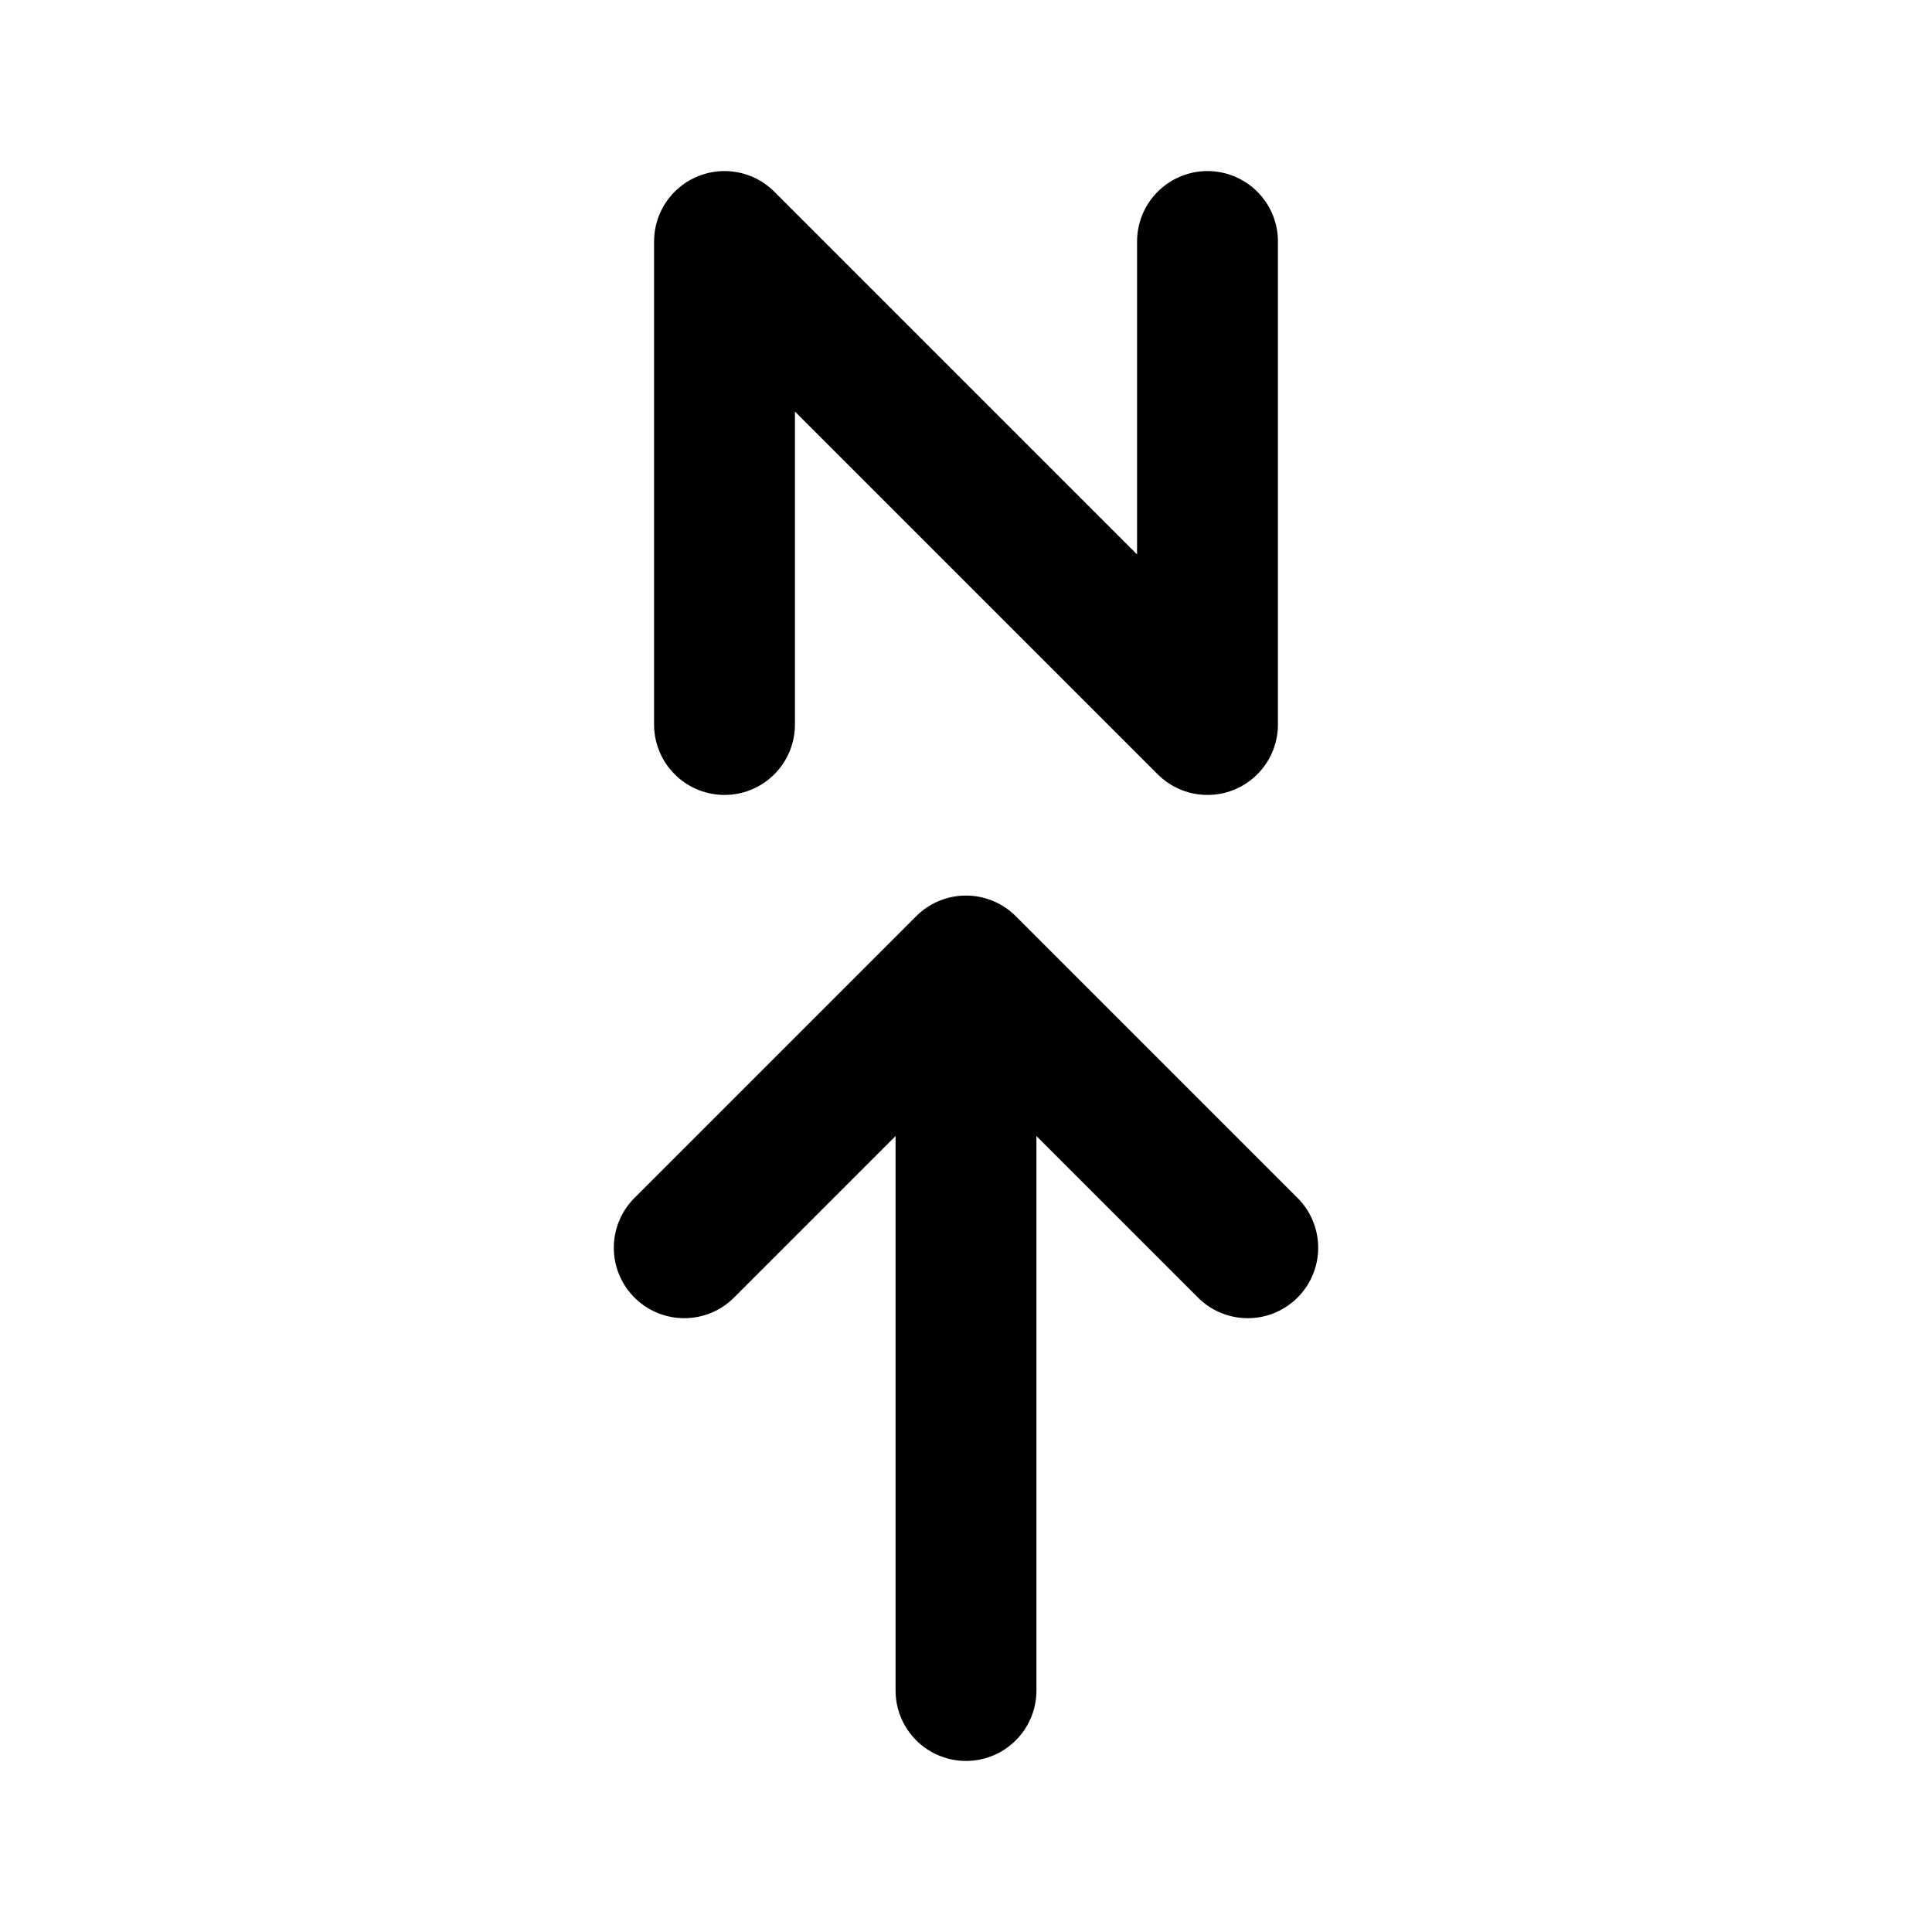
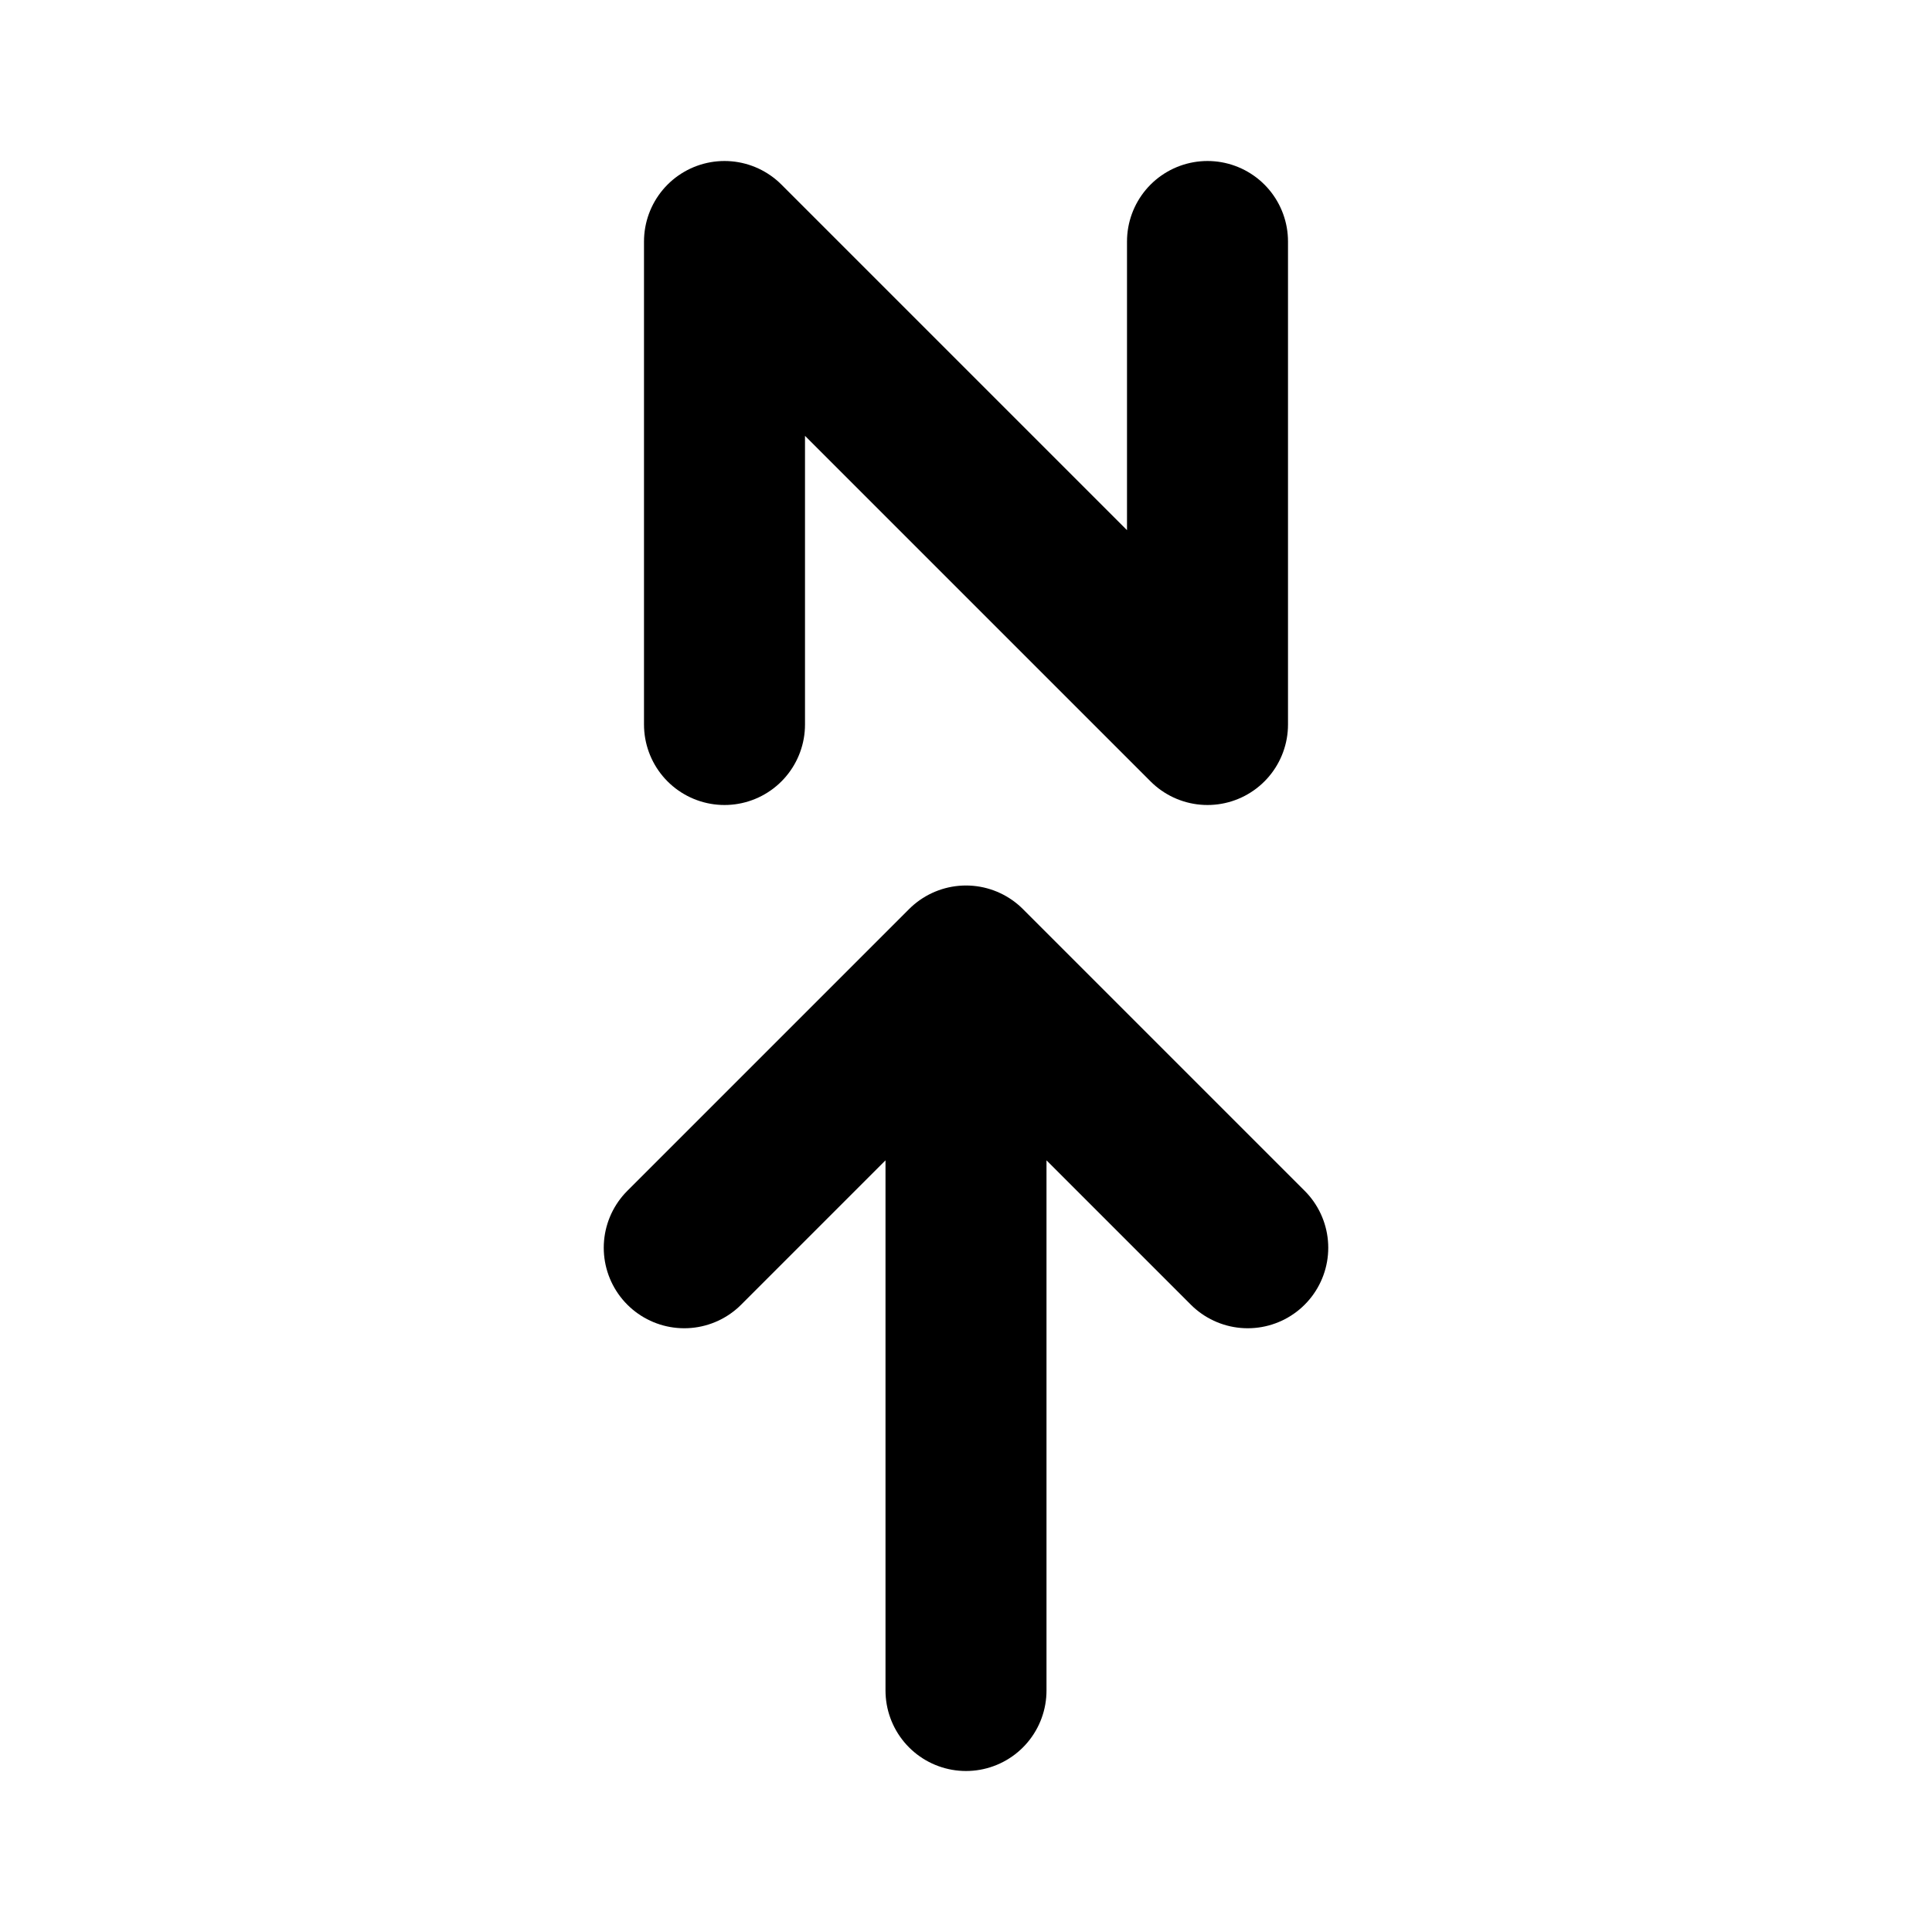
- <svg xmlns="http://www.w3.org/2000/svg" viewBox="0 0 24 24" fill="none" stroke="currentColor" stroke-width="1.75" stroke-linecap="round" stroke-linejoin="round">
+ <svg xmlns="http://www.w3.org/2000/svg" viewBox="0 0 24 24" fill="none" stroke="currentColor" stroke-width="2" stroke-linecap="round" stroke-linejoin="round">
  <path d="M9 9V3l6 6V3M12 21V12M8.5 15.5L12 12l3.5 3.5" />
</svg>
